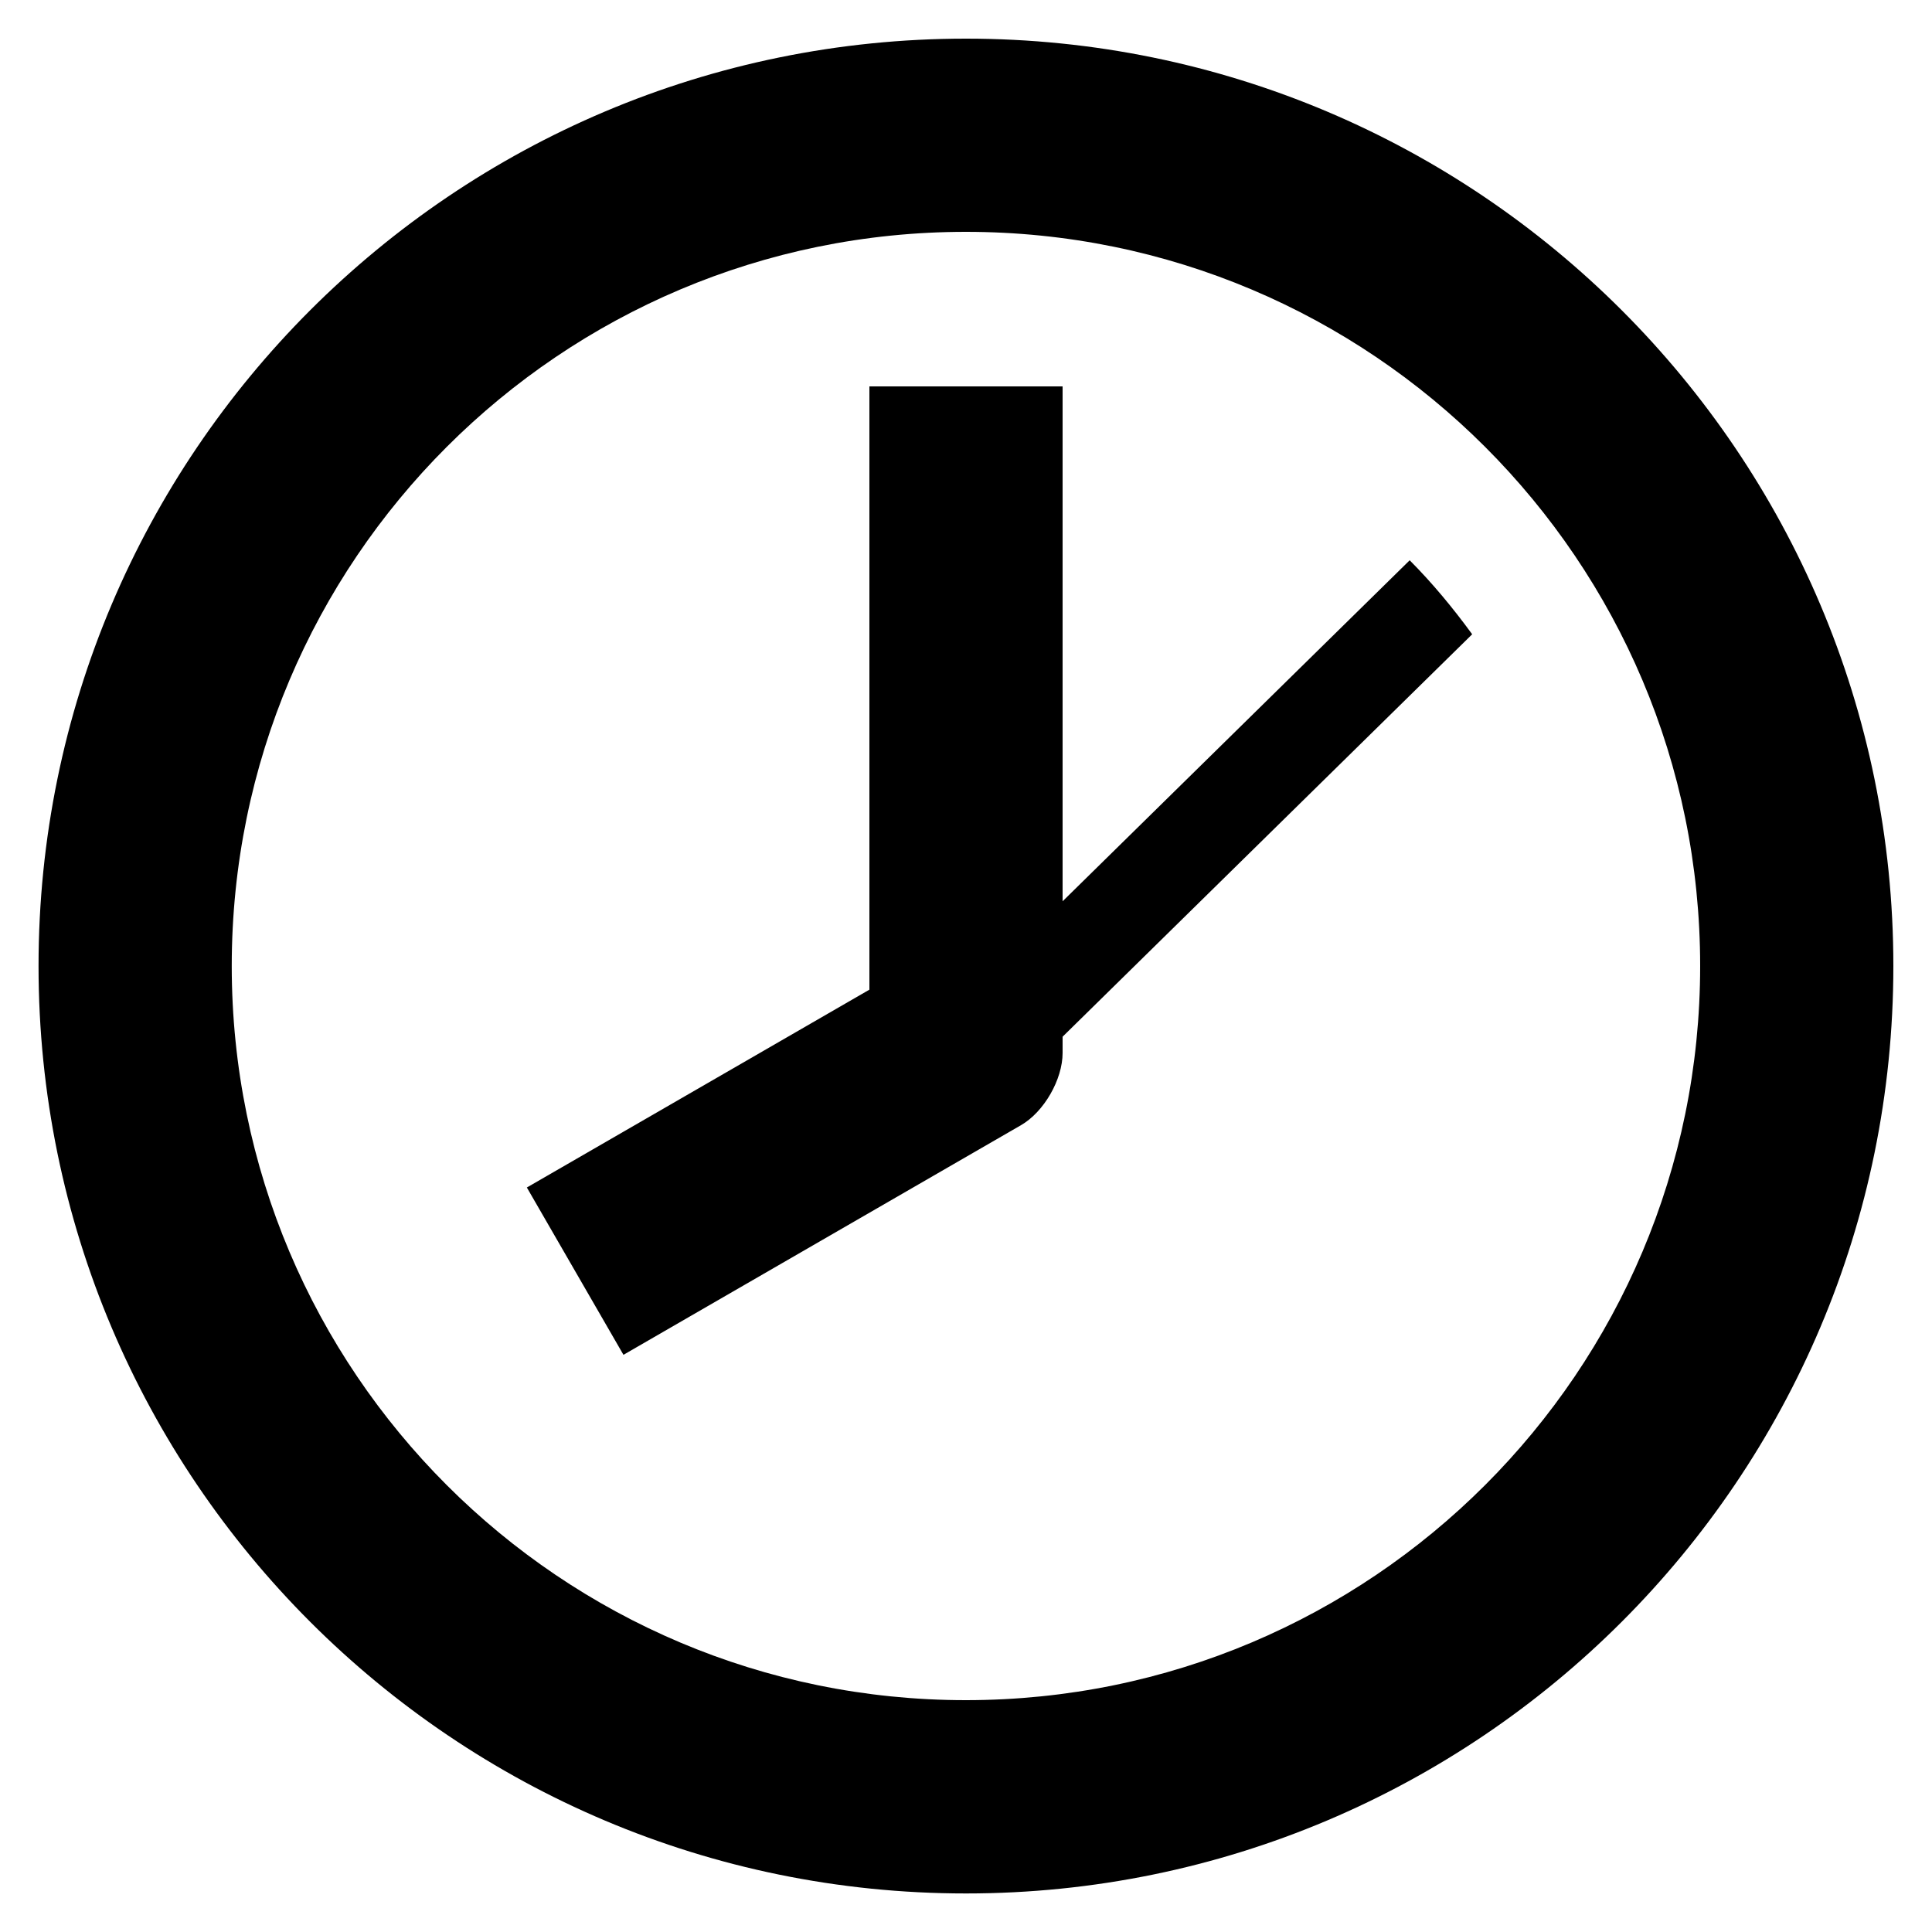
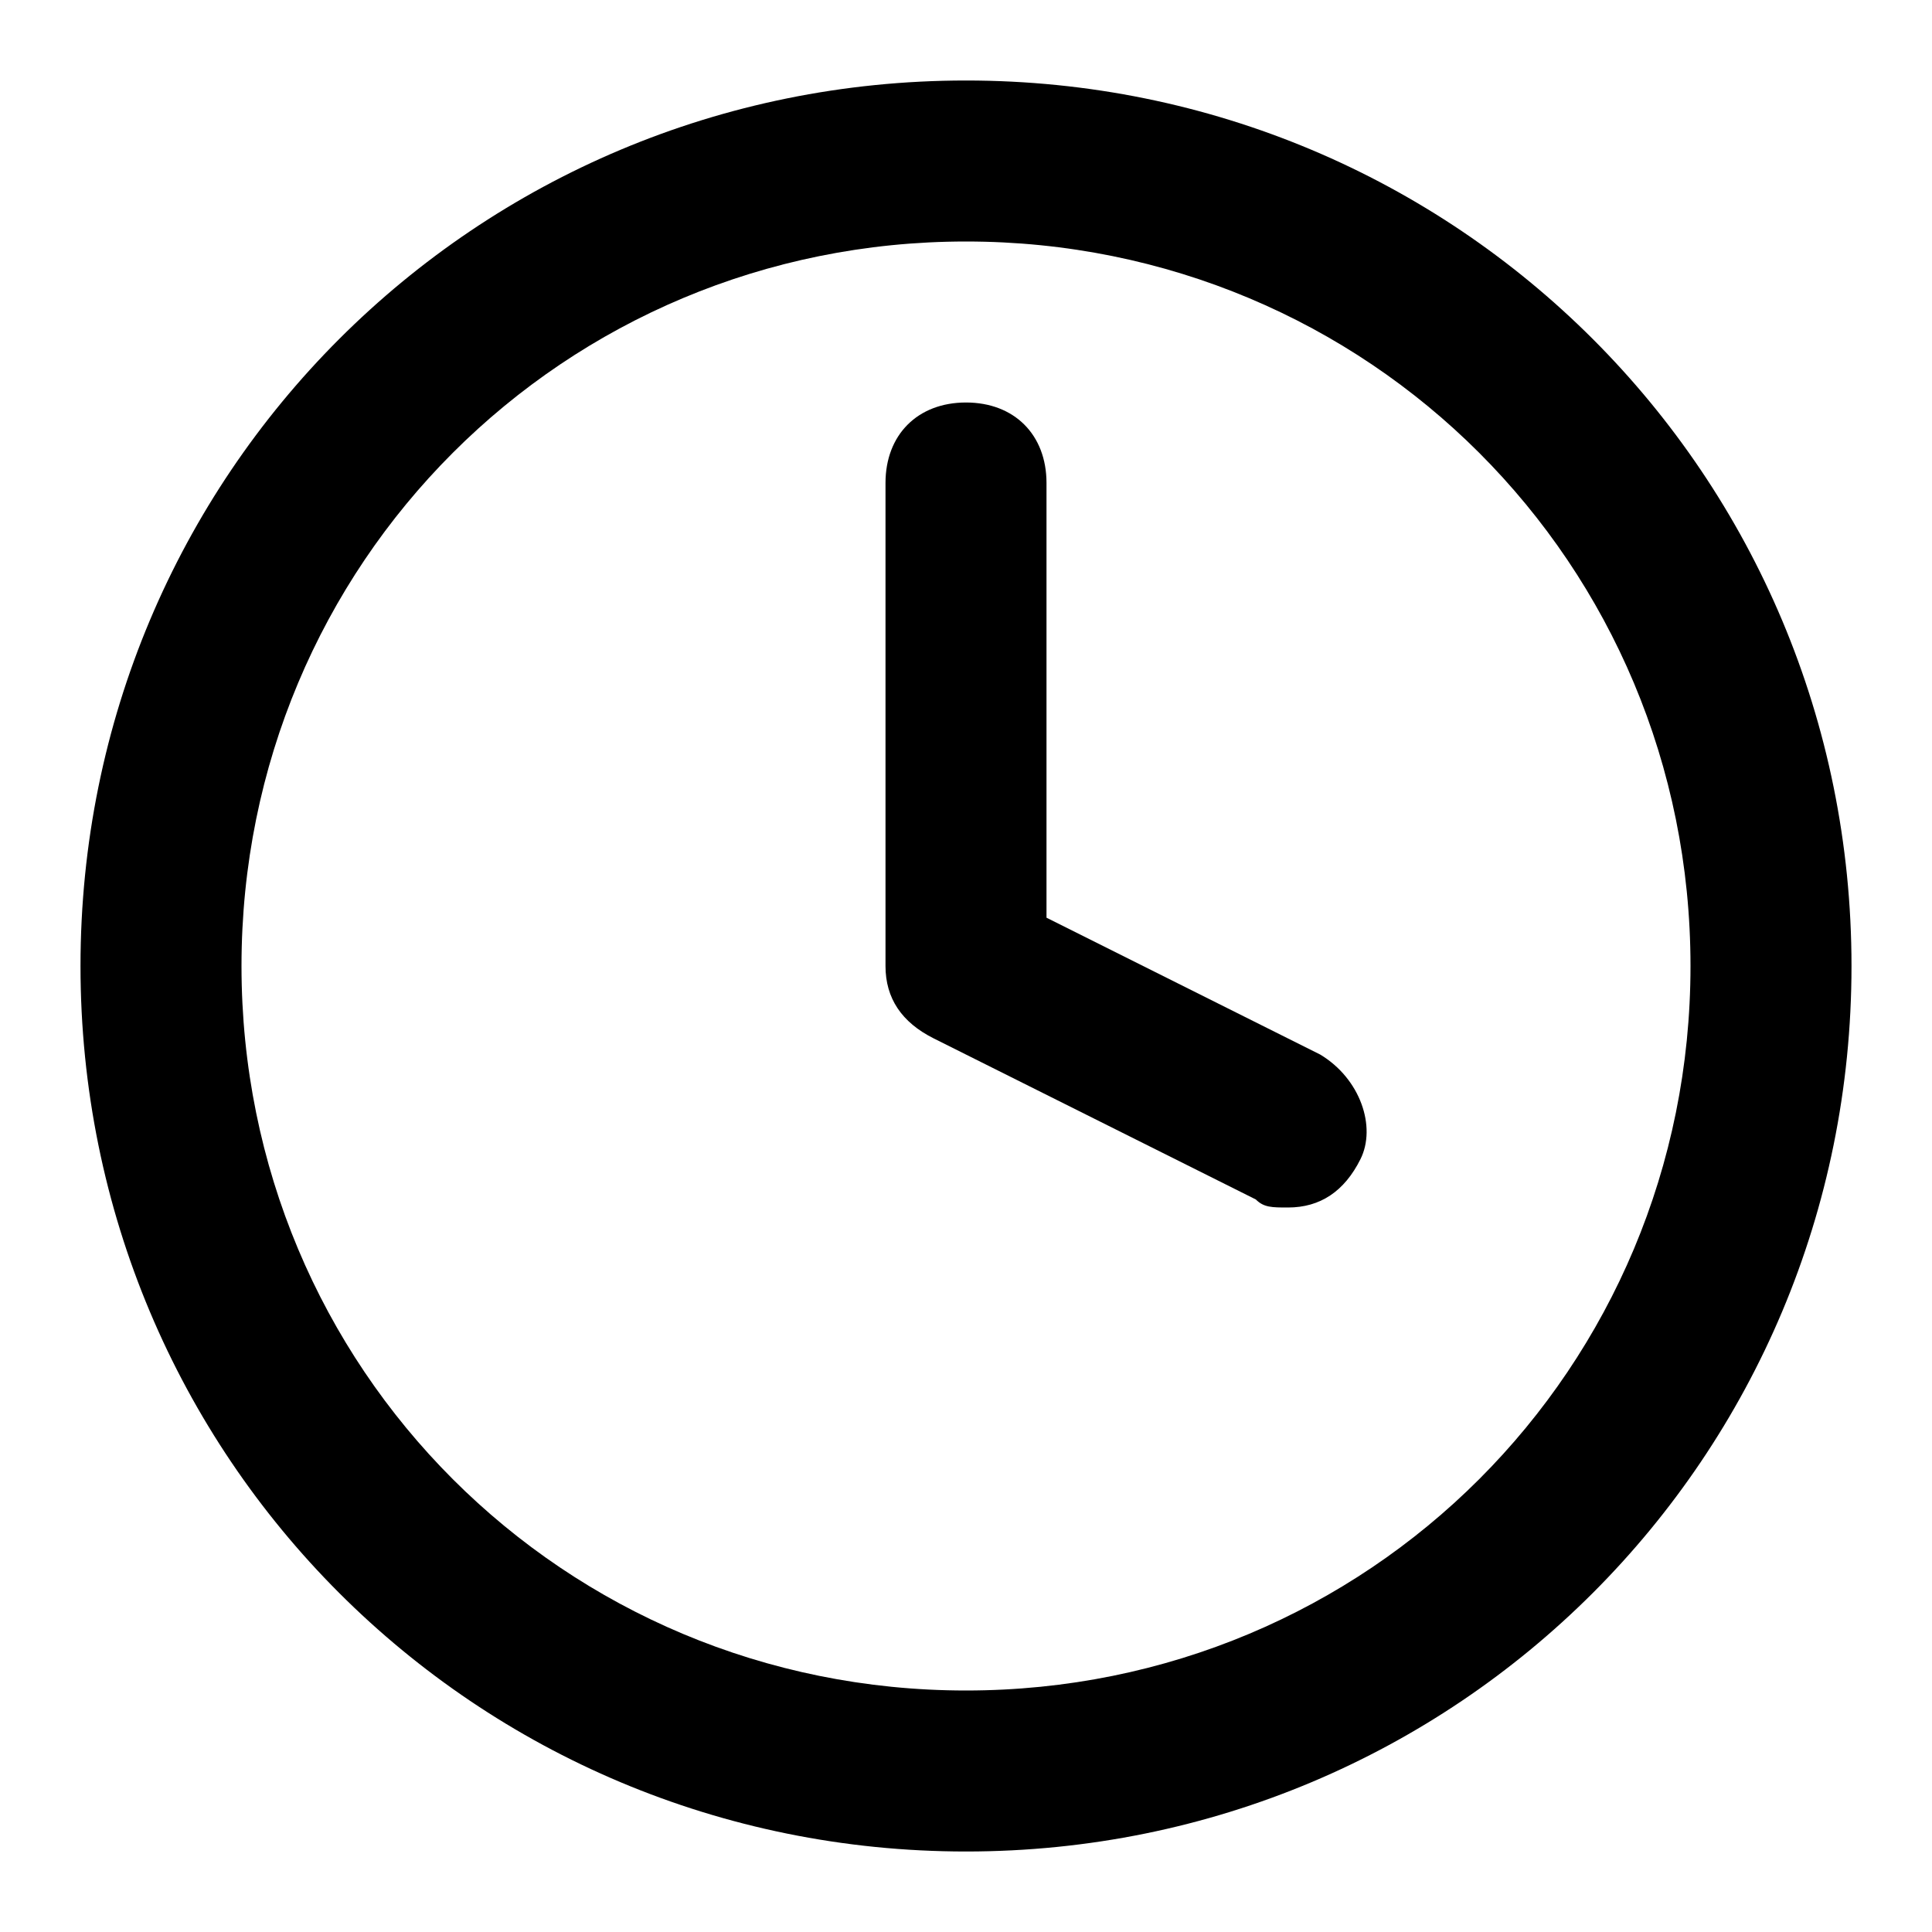
- <svg xmlns="http://www.w3.org/2000/svg" version="1.1" width="20" height="20" viewBox="0 0 20 20">
-   <path d="M10 0.4c-5.303 0-9.601 4.298-9.601 9.6 0 5.303 4.298 9.601 9.601 9.601 5.301 0 9.6-4.298 9.6-9.601s-4.299-9.6-9.6-9.6zM9.999 17.6c-4.197 0-7.6-3.402-7.6-7.6 0-4.197 3.402-7.6 7.6-7.6 4.197 0 7.601 3.402 7.601 7.6 0 4.197-3.404 7.6-7.601 7.6zM11 9.33v-5.33h-2v6.245l-3.546 2.048 1 1.732 4.115-2.377c0.238-0.137 0.431-0.473 0.431-0.748v-0.168l4.24-4.166c-0.198-0.271-0.411-0.529-0.647-0.766l-3.593 3.53z" />
+ <svg xmlns="http://www.w3.org/2000/svg" version="1.1" width="24" height="24" viewBox="0 0 24 24">
+   <path d="M12 1c-6.1 0-11 4.9-11 11s4.9 11 11 11 11-4.9 11-11-4.9-11-11-11zM12 21c-5 0-9-4-9-9s4-9 9-9c5 0 9 4 9 9s-4 9-9 9z" />
+   <path d="M16.4 13.1l-3.4-1.7v-5.4c0-0.6-0.4-1-1-1s-1 0.4-1 1v6c0 0.4 0.2 0.7 0.6 0.9l4 2c0.1 0.1 0.2 0.1 0.4 0.1 0.4 0 0.7-0.2 0.9-0.6s0-1-0.5-1.3z" />
</svg>
